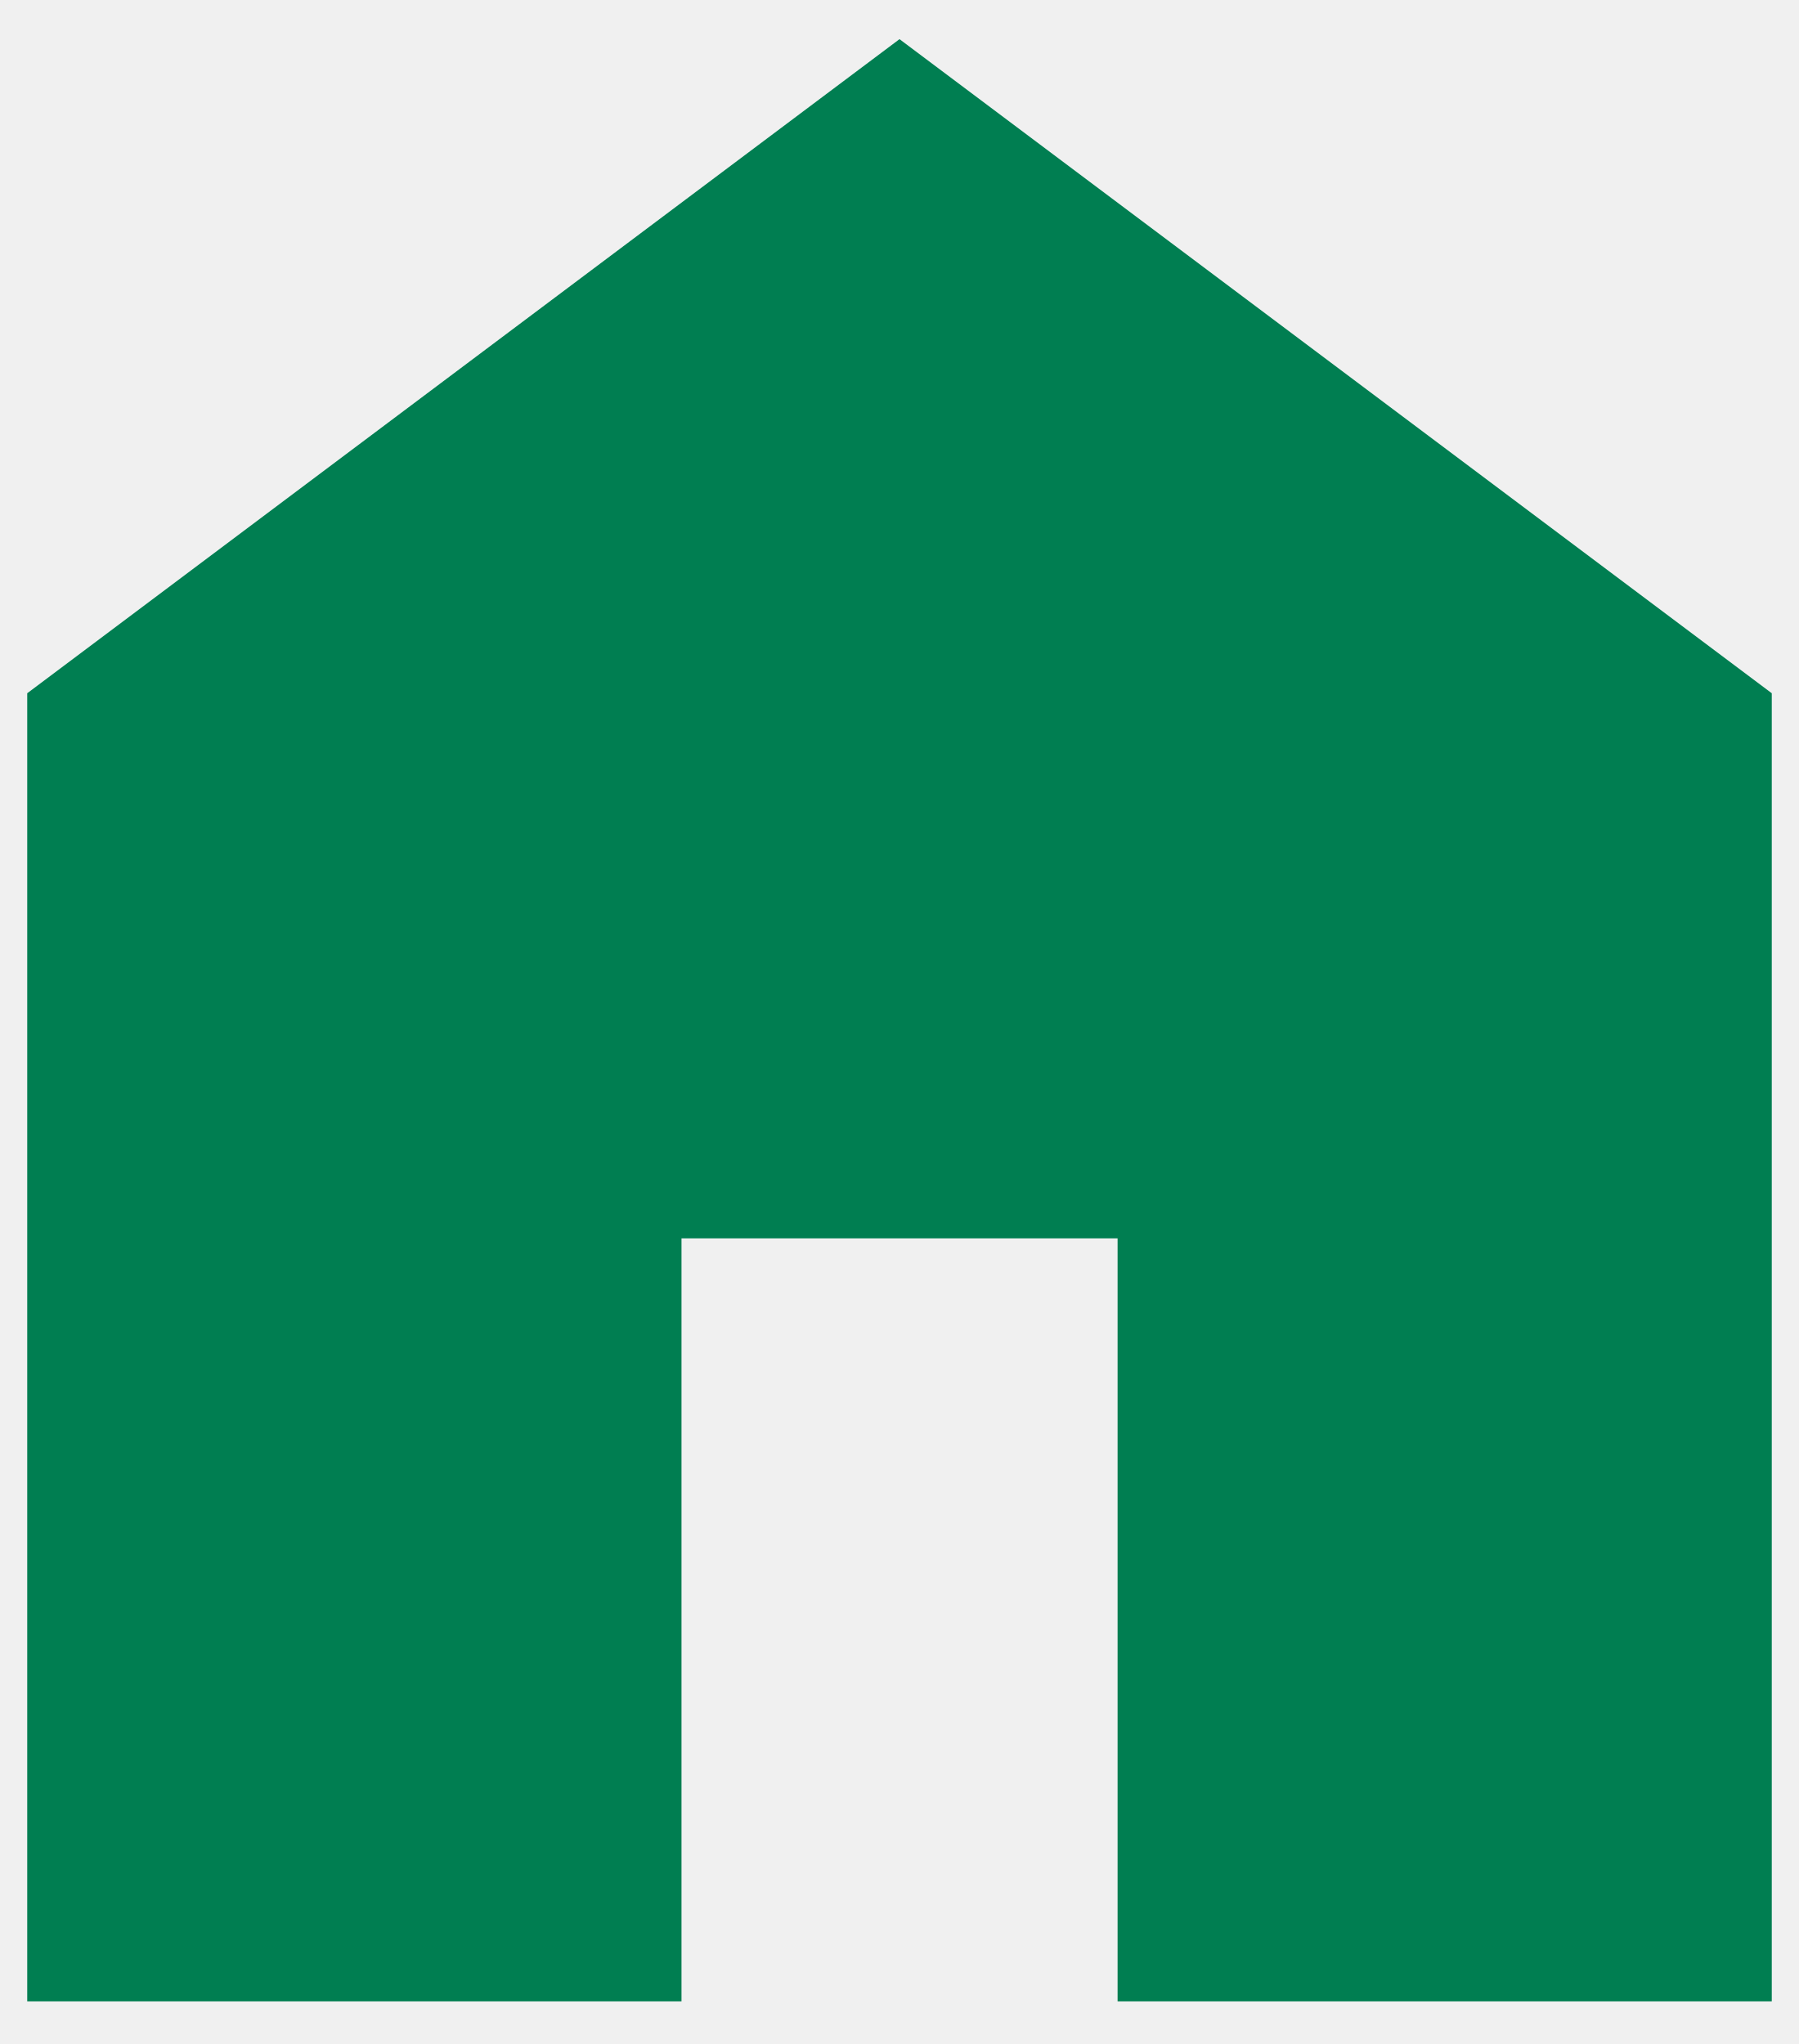
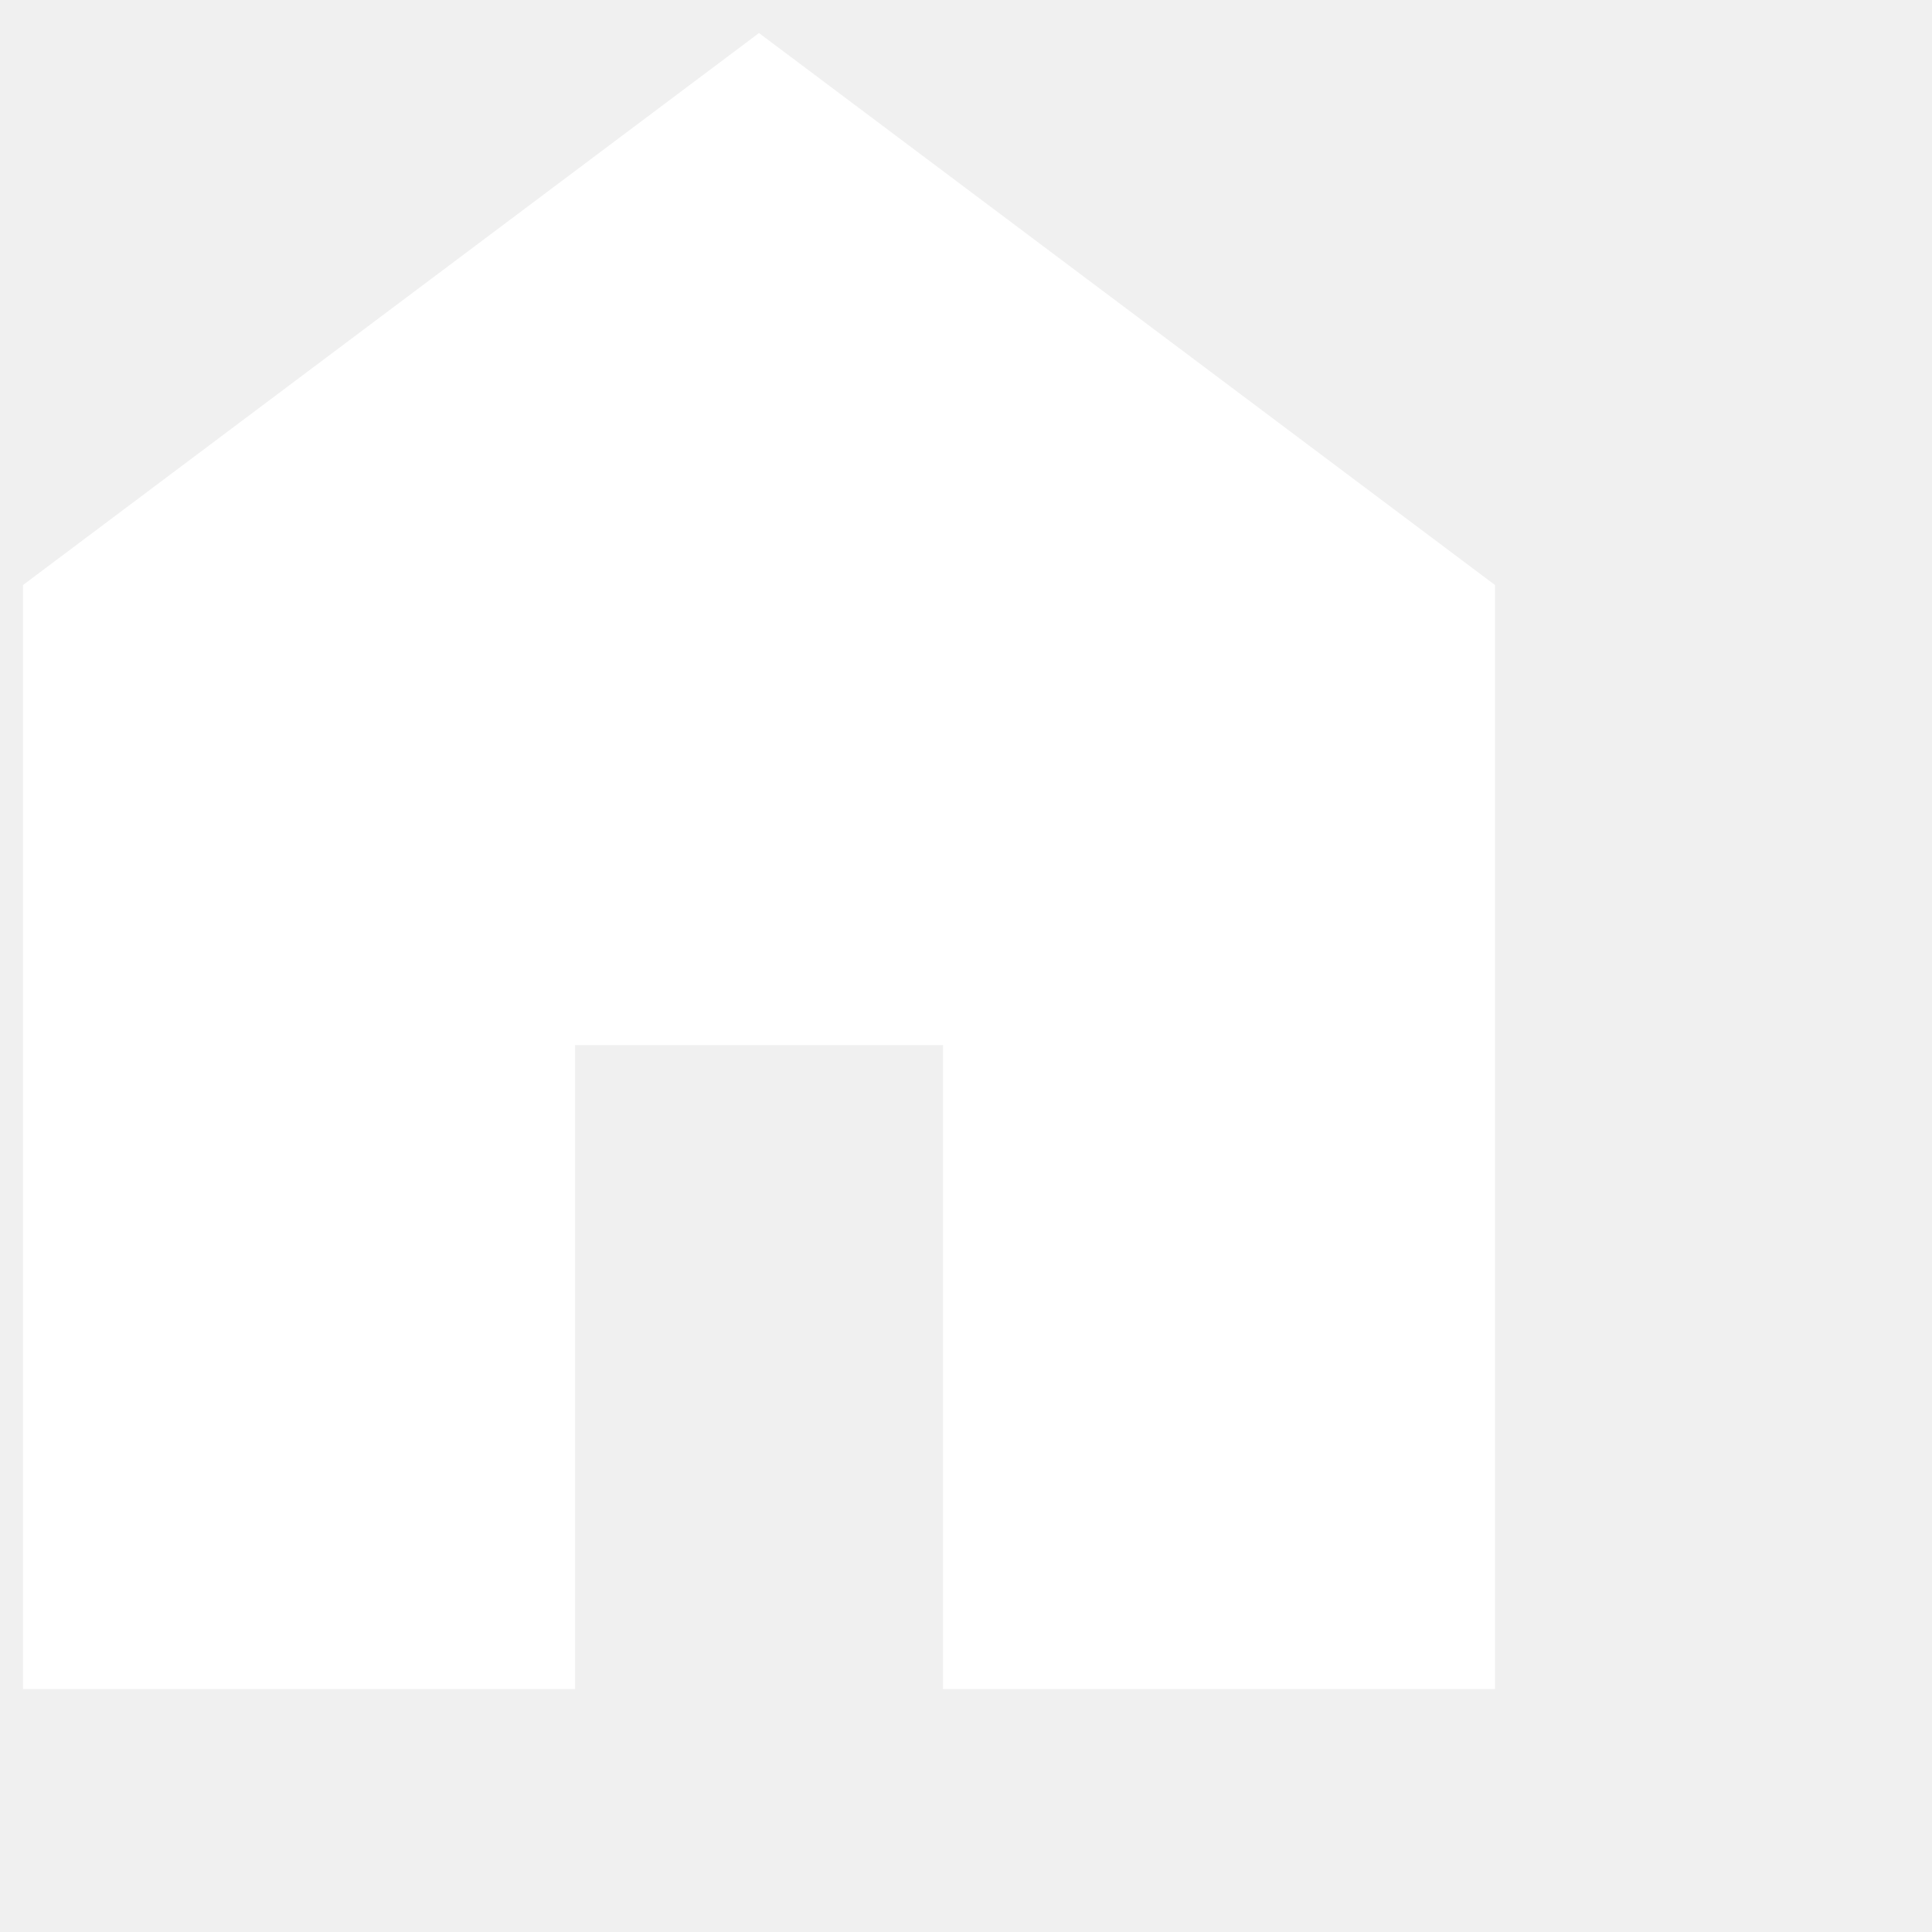
- <svg xmlns="http://www.w3.org/2000/svg" width="22" height="25" viewBox="0 0 22 25" fill="none">
-   <path d="M0.333 24.479V8.479L11 0.479L21.667 8.479V24.479H13.667V15.146H8.334V24.479H0.333Z" fill="#007E51" />
+ <svg xmlns="http://www.w3.org/2000/svg" width="28" height="28" viewBox="0 0 28 28" fill="none">
+   <path d="M0.333 24.479V8.479L11 0.479L21.667 8.479V24.479H13.667V15.146H8.334V24.479H0.333Z" fill="#fff" />
</svg>
